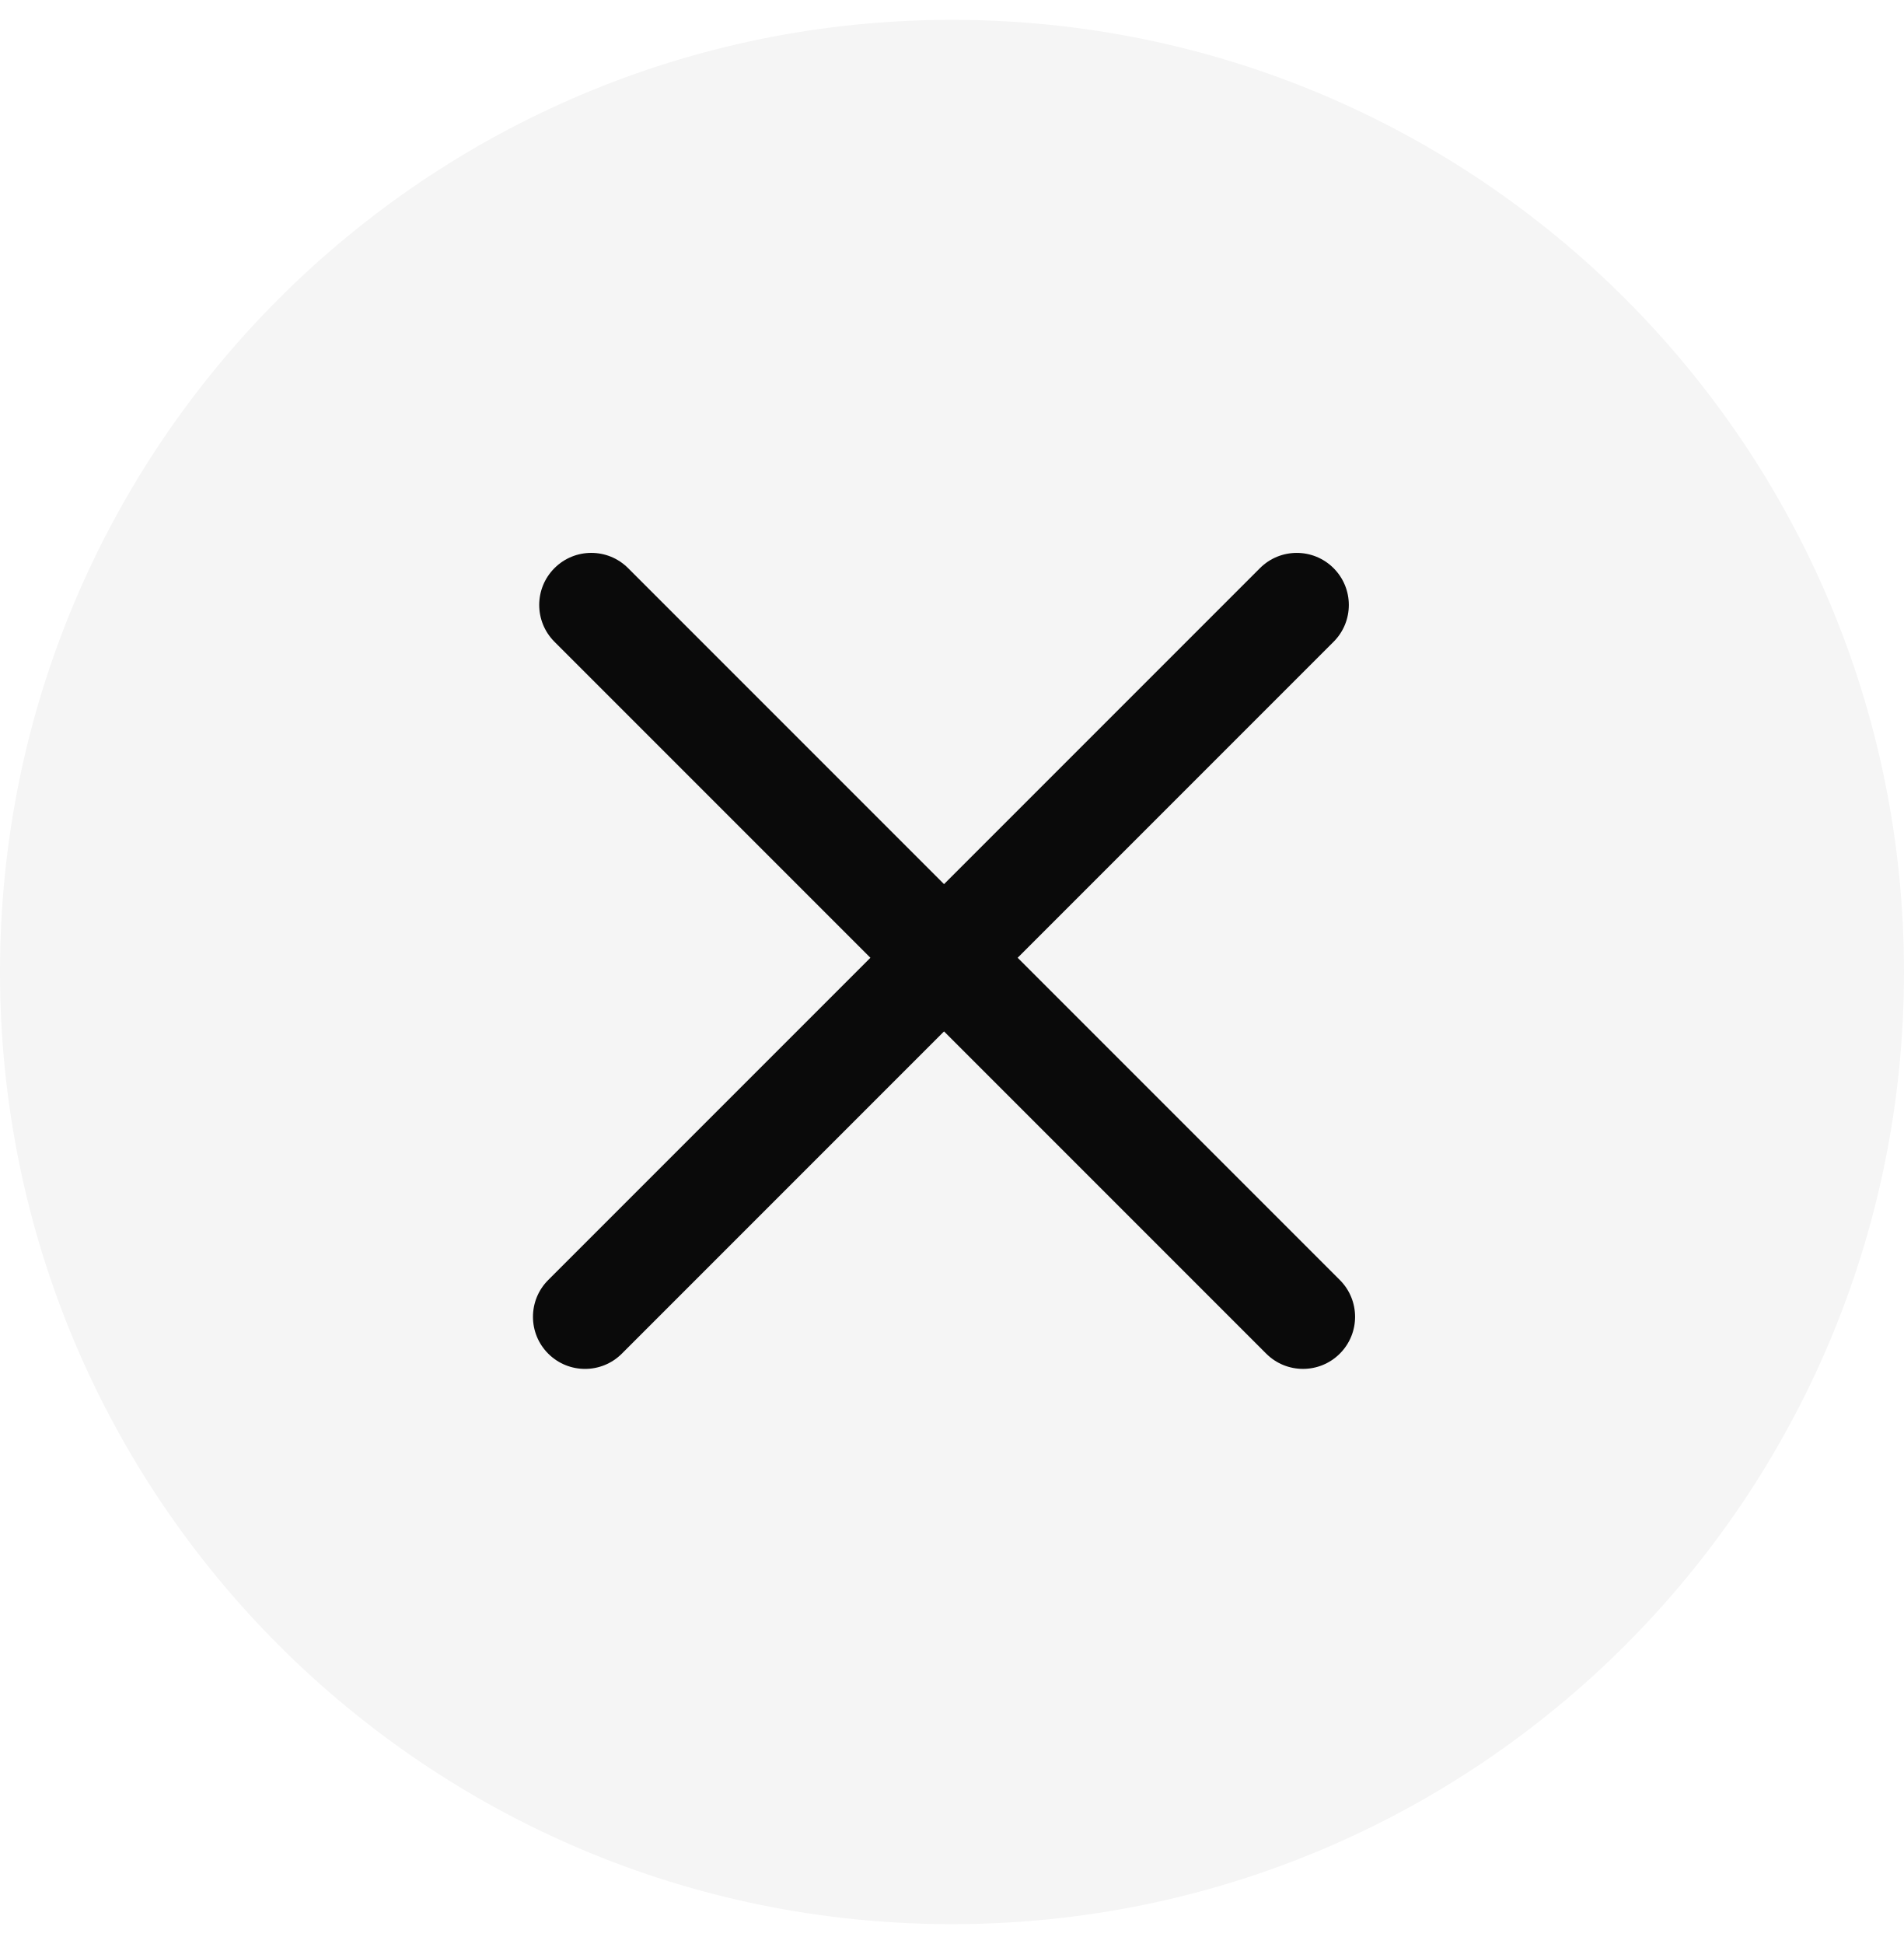
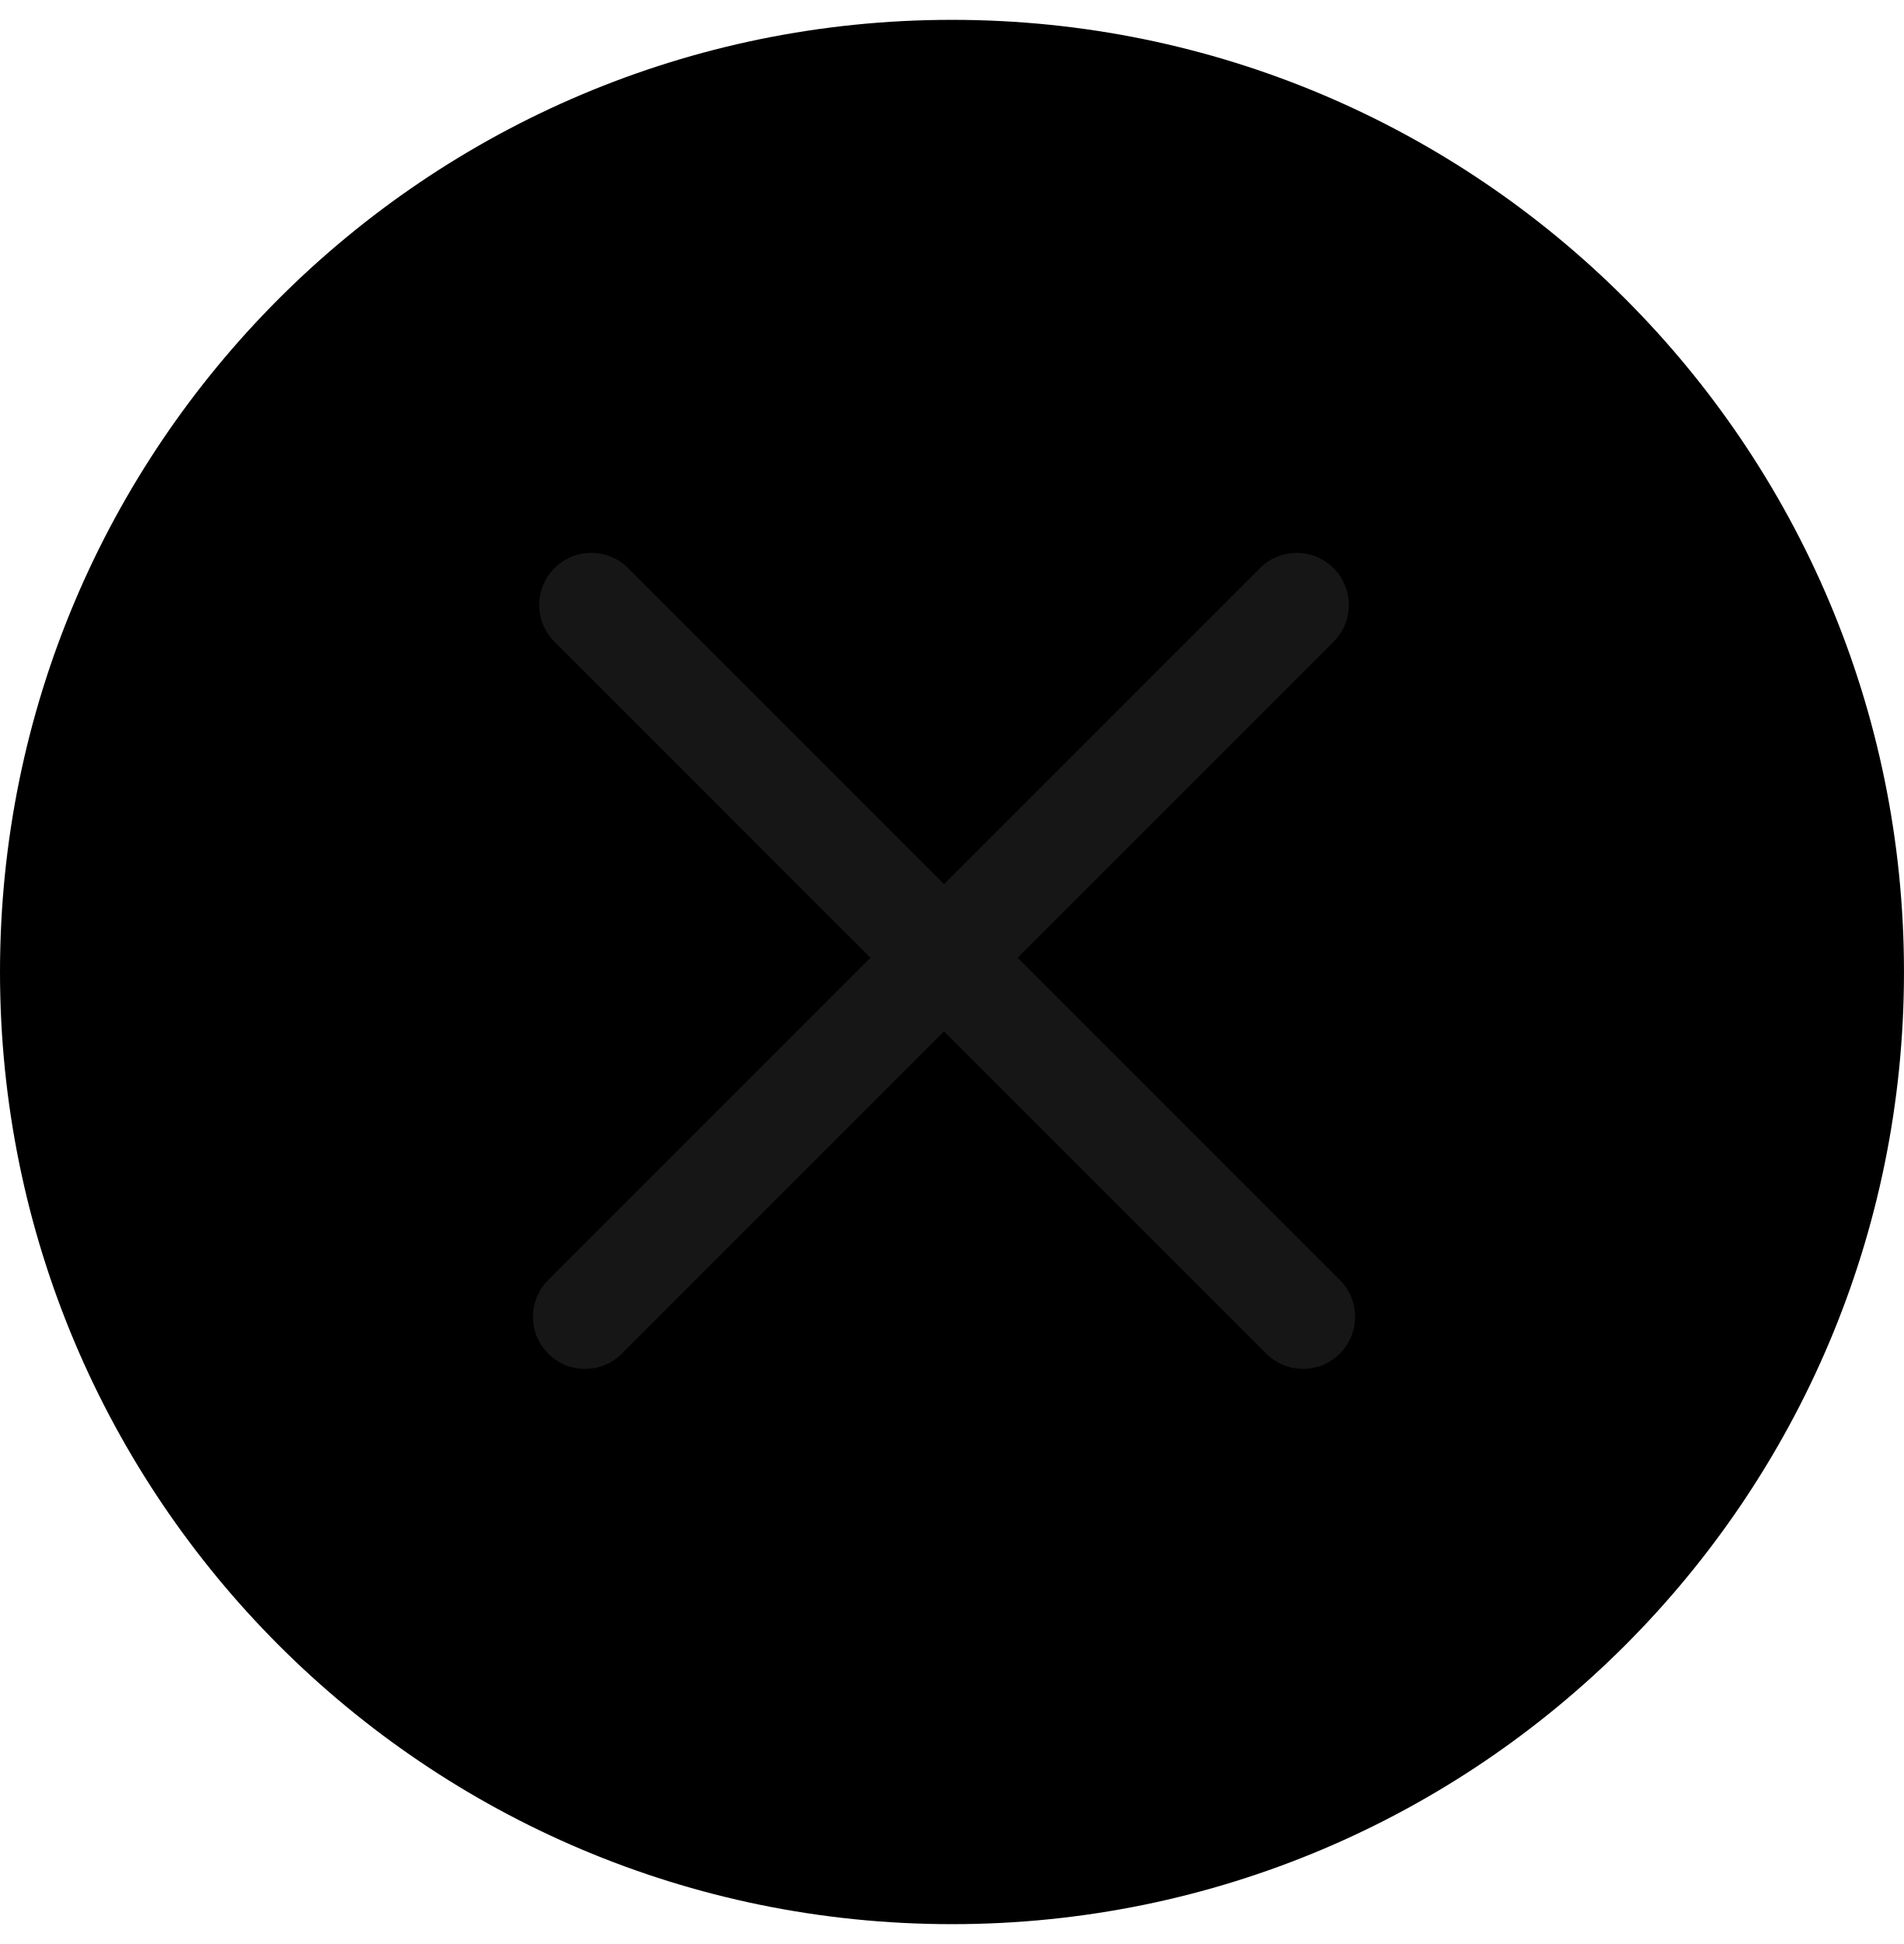
<svg xmlns="http://www.w3.org/2000/svg" width="48" height="49" viewBox="0 0 48 49" fill="none">
-   <circle cx="24" cy="24.5" r="24" fill="#F5F5F5" />
-   <rect x="14.748" y="35.048" width="2.625" height="28" rx="1.312" transform="rotate(-135 14.7484 35.0477)" fill="#0A0A0A" />
-   <rect x="34.705" y="33.192" width="2.625" height="28" rx="1.312" transform="rotate(135 34.7054 33.1917)" fill="#0A0A0A" />
+   <circle cx="24" cy="24.5" r="24" fill="currentColor" />
+   <rect x="14.748" y="35.048" width="2.625" height="28" rx="1.312" transform="rotate(-135 14.7484 35.0477)" fill="#161616" />
+   <rect x="34.705" y="33.192" width="2.625" height="28" rx="1.312" transform="rotate(135 34.7054 33.1917)" fill="#161616" />
</svg>
